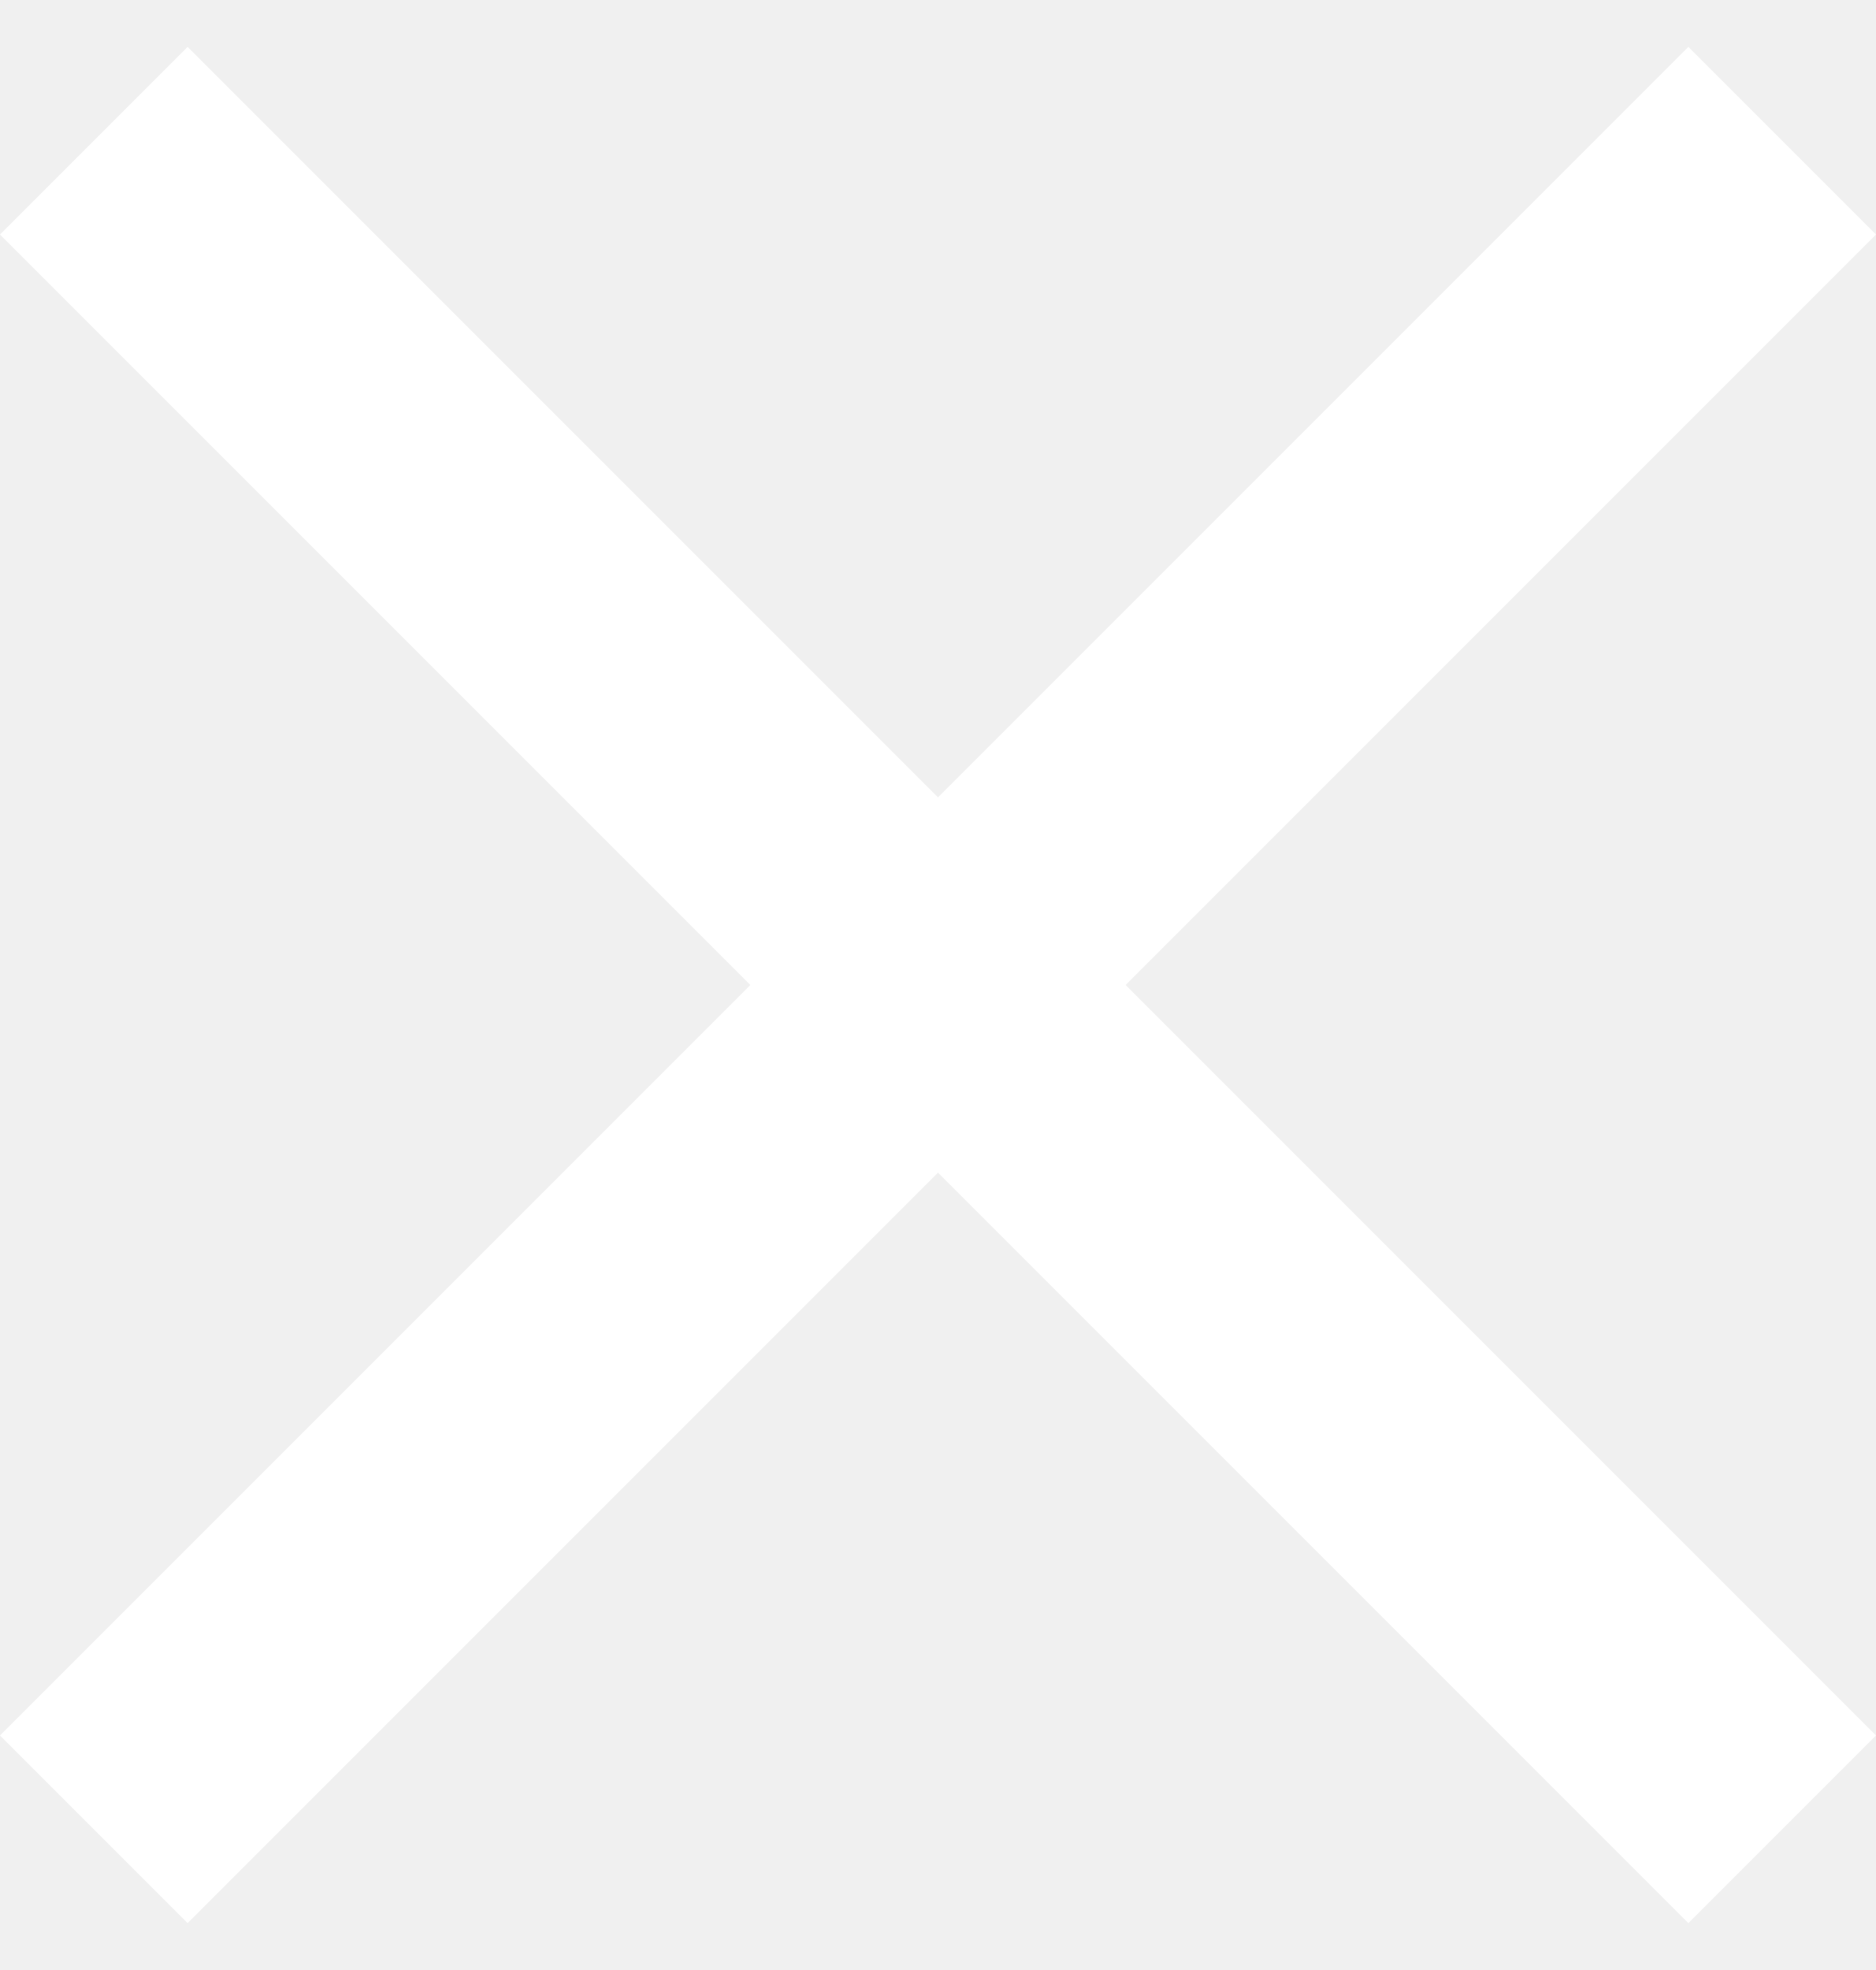
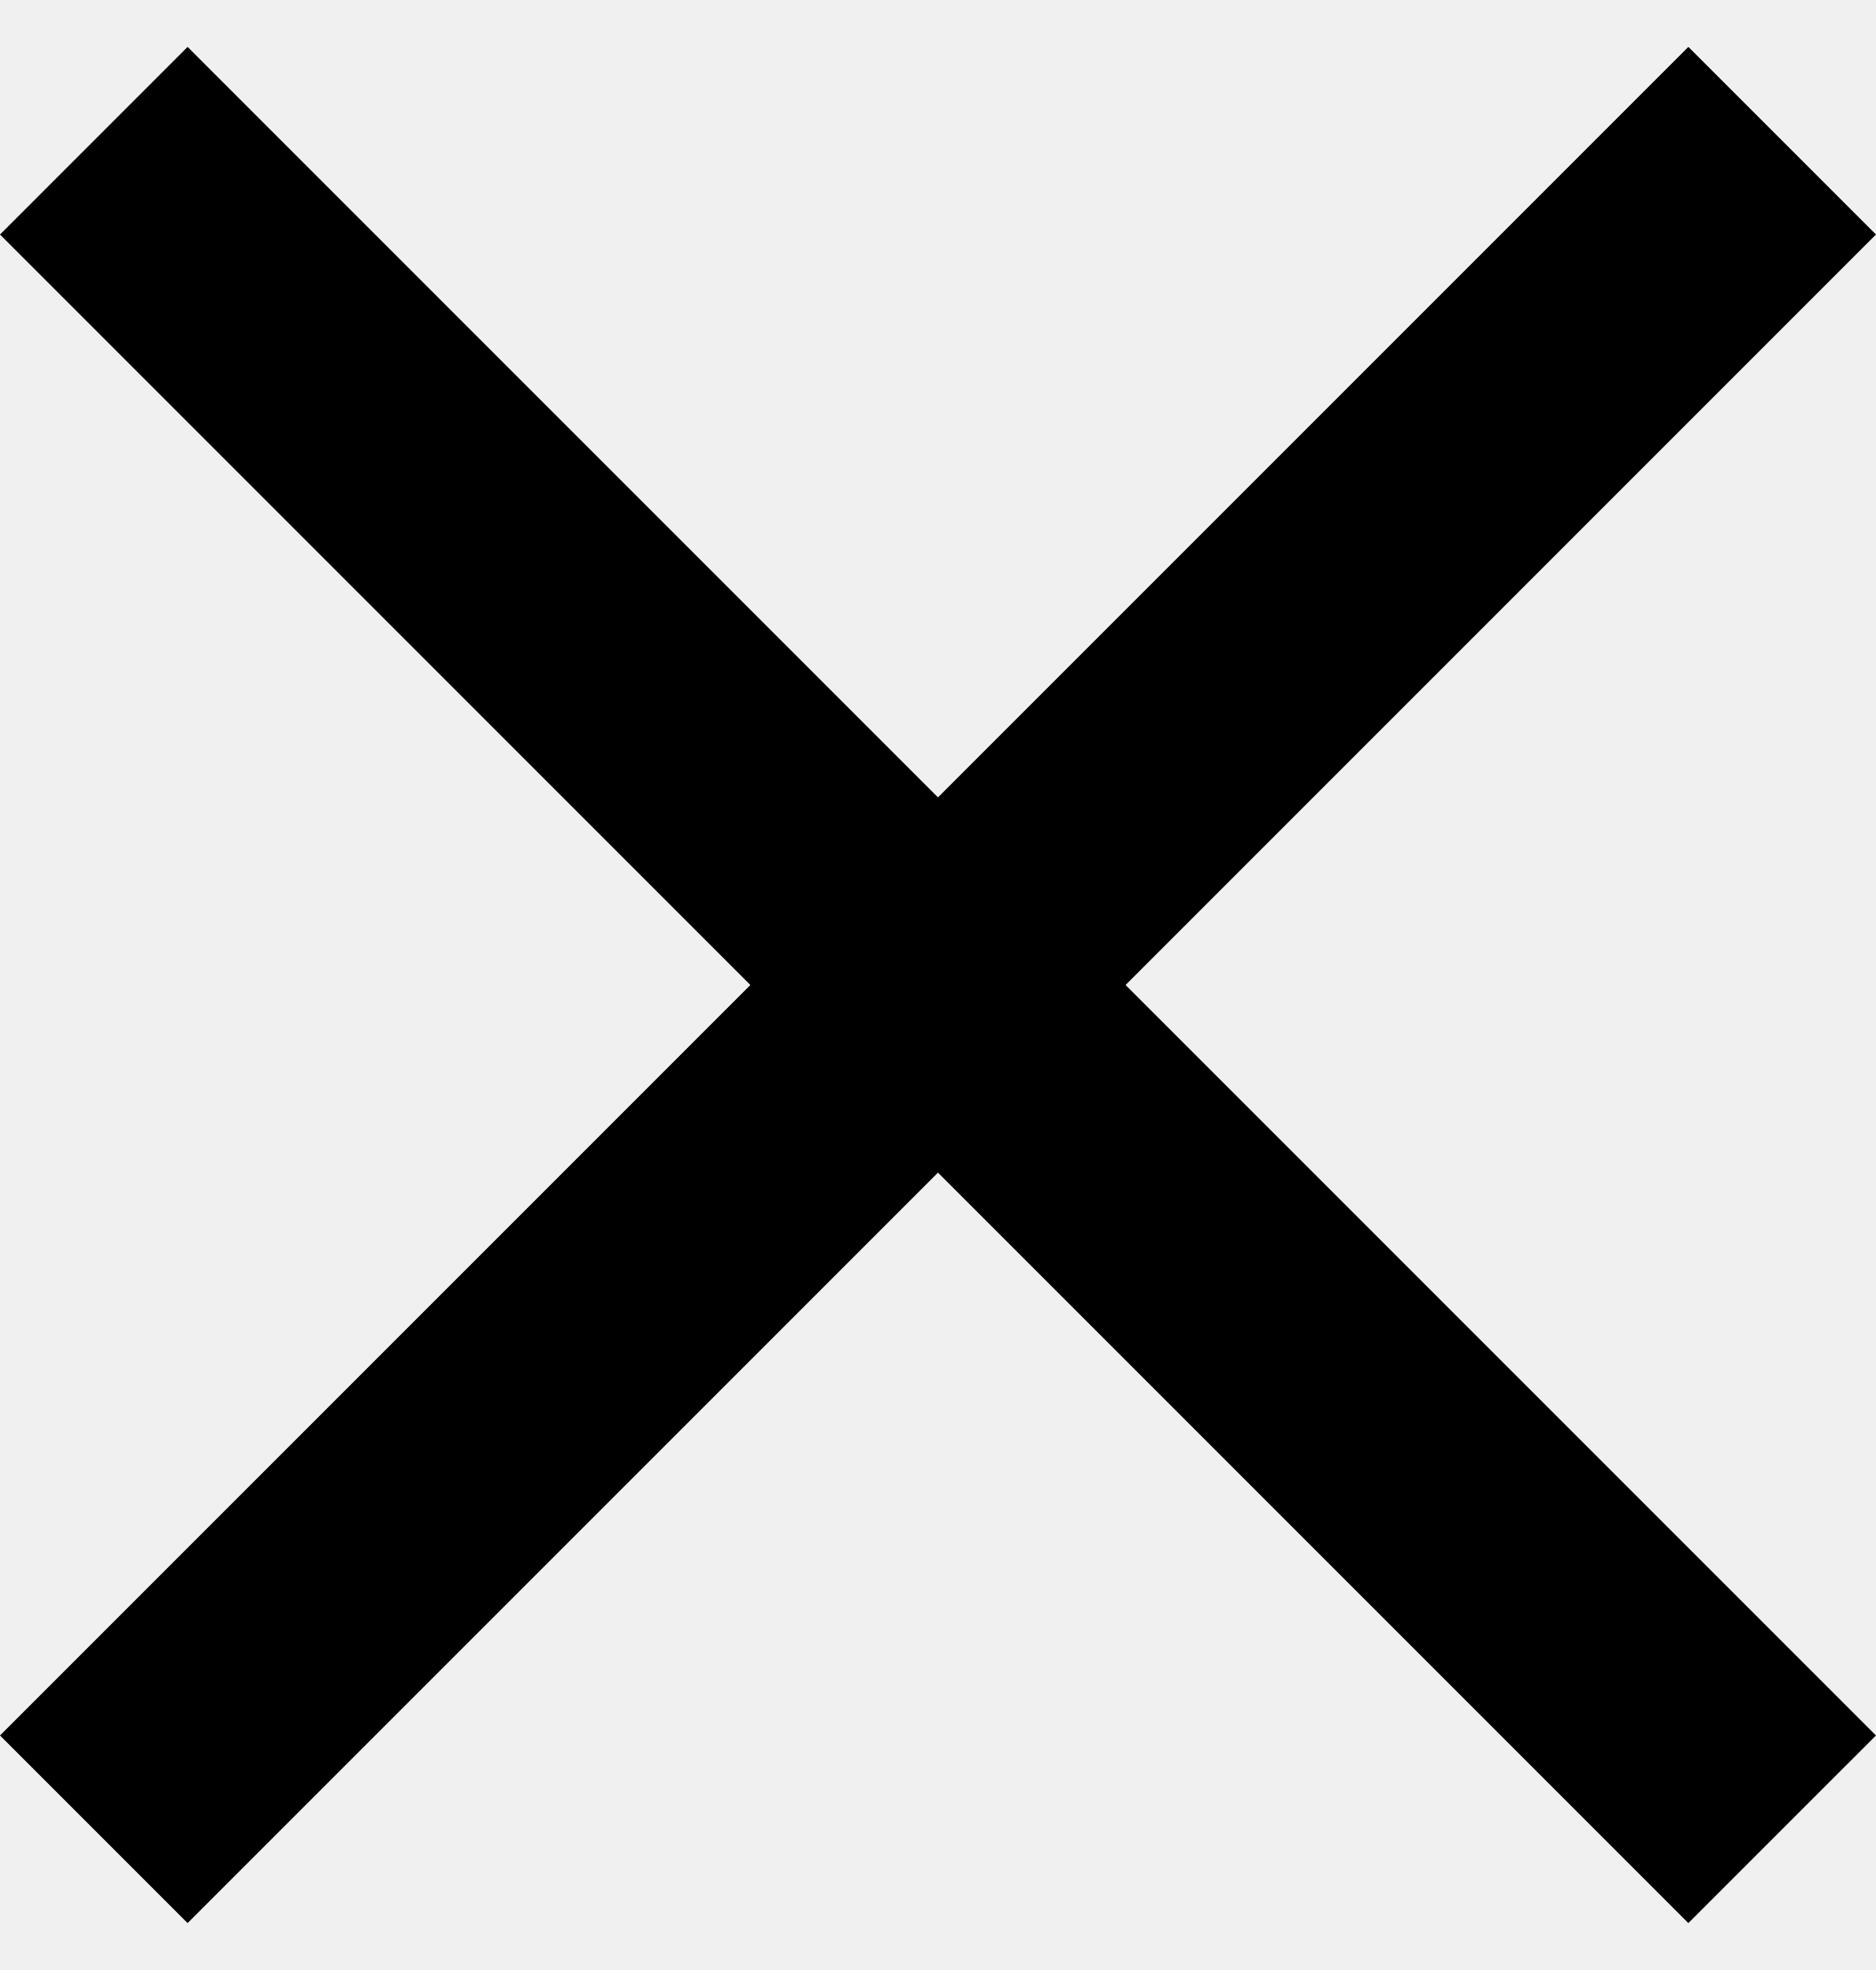
<svg xmlns="http://www.w3.org/2000/svg" width="20" height="21" viewBox="0 0 20 21" fill="none">
-   <path d="M20 18.5L12 10.5L20 2.5L18 0.5L10 8.5L2 0.5L0 2.5L8 10.5L0 18.5L2 20.5L10 12.5L18 20.5L20 18.5Z" fill="white" />
+   <path d="M20 18.5L12 10.5L20 2.5L18 0.5L10 8.5L2 0.5L0 2.5L8 10.5L0 18.5L2 20.5L10 12.5L18 20.5L20 18.5Z" fill="black" />
</svg>
